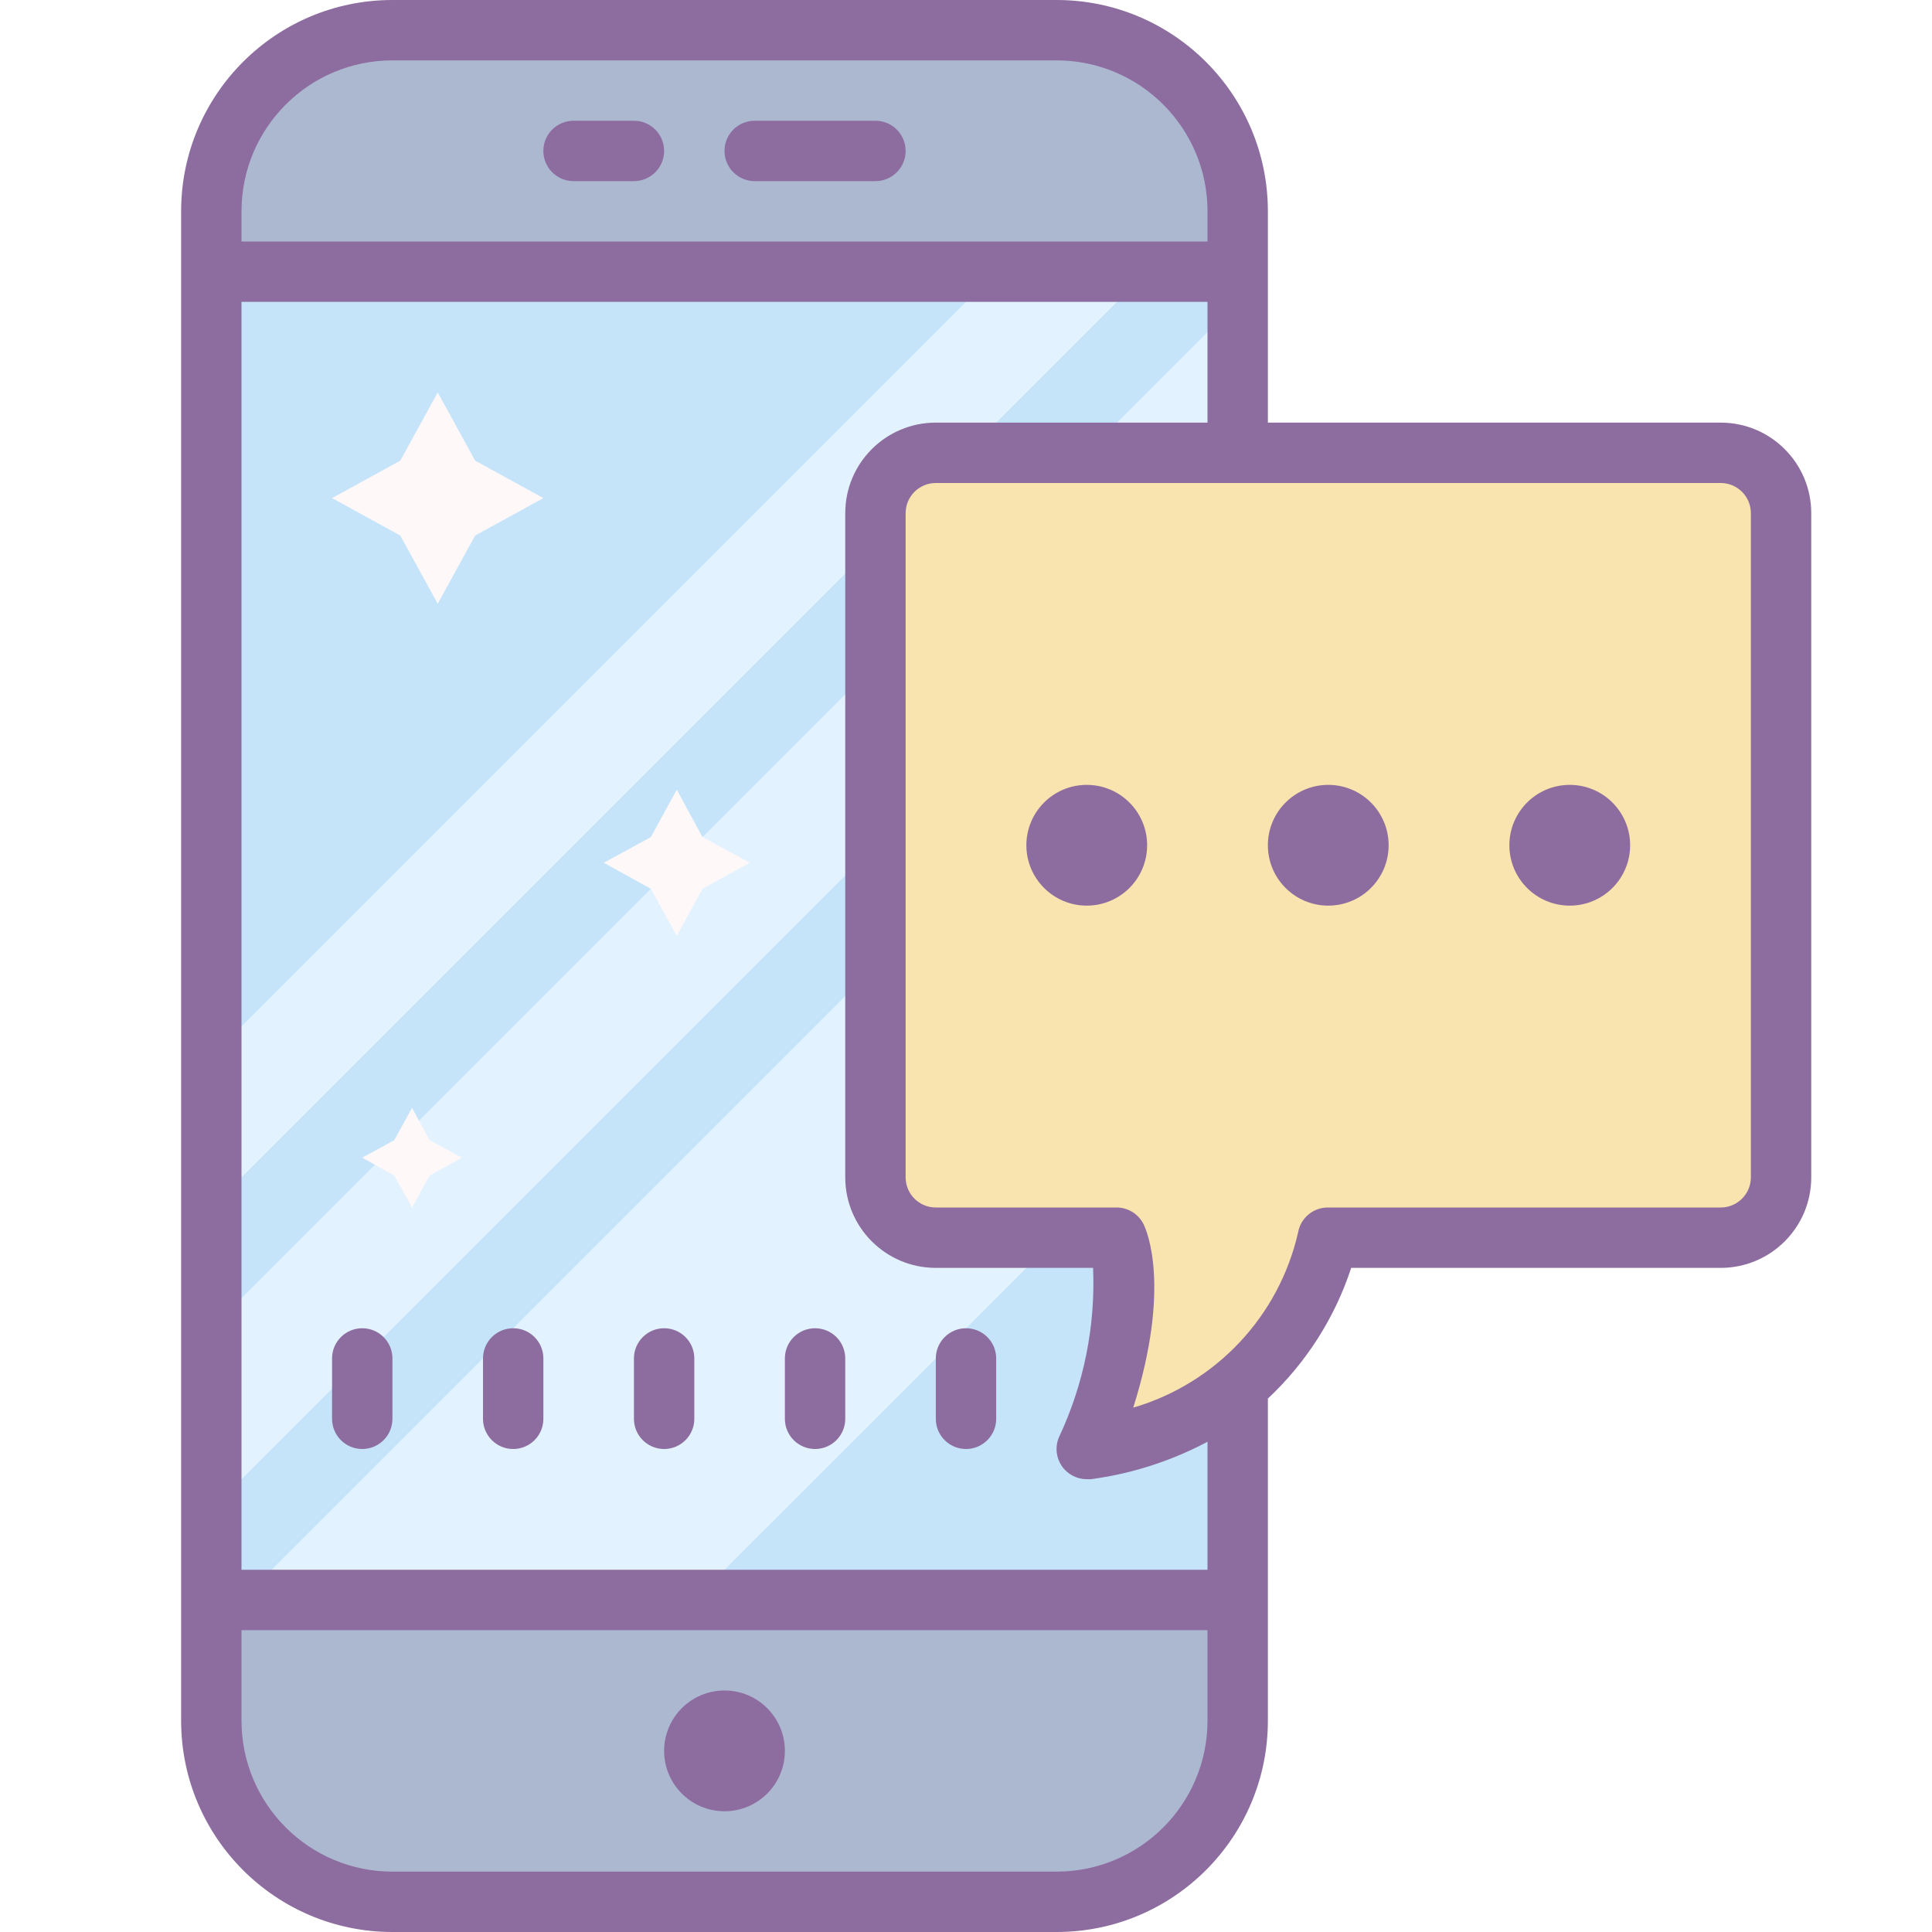
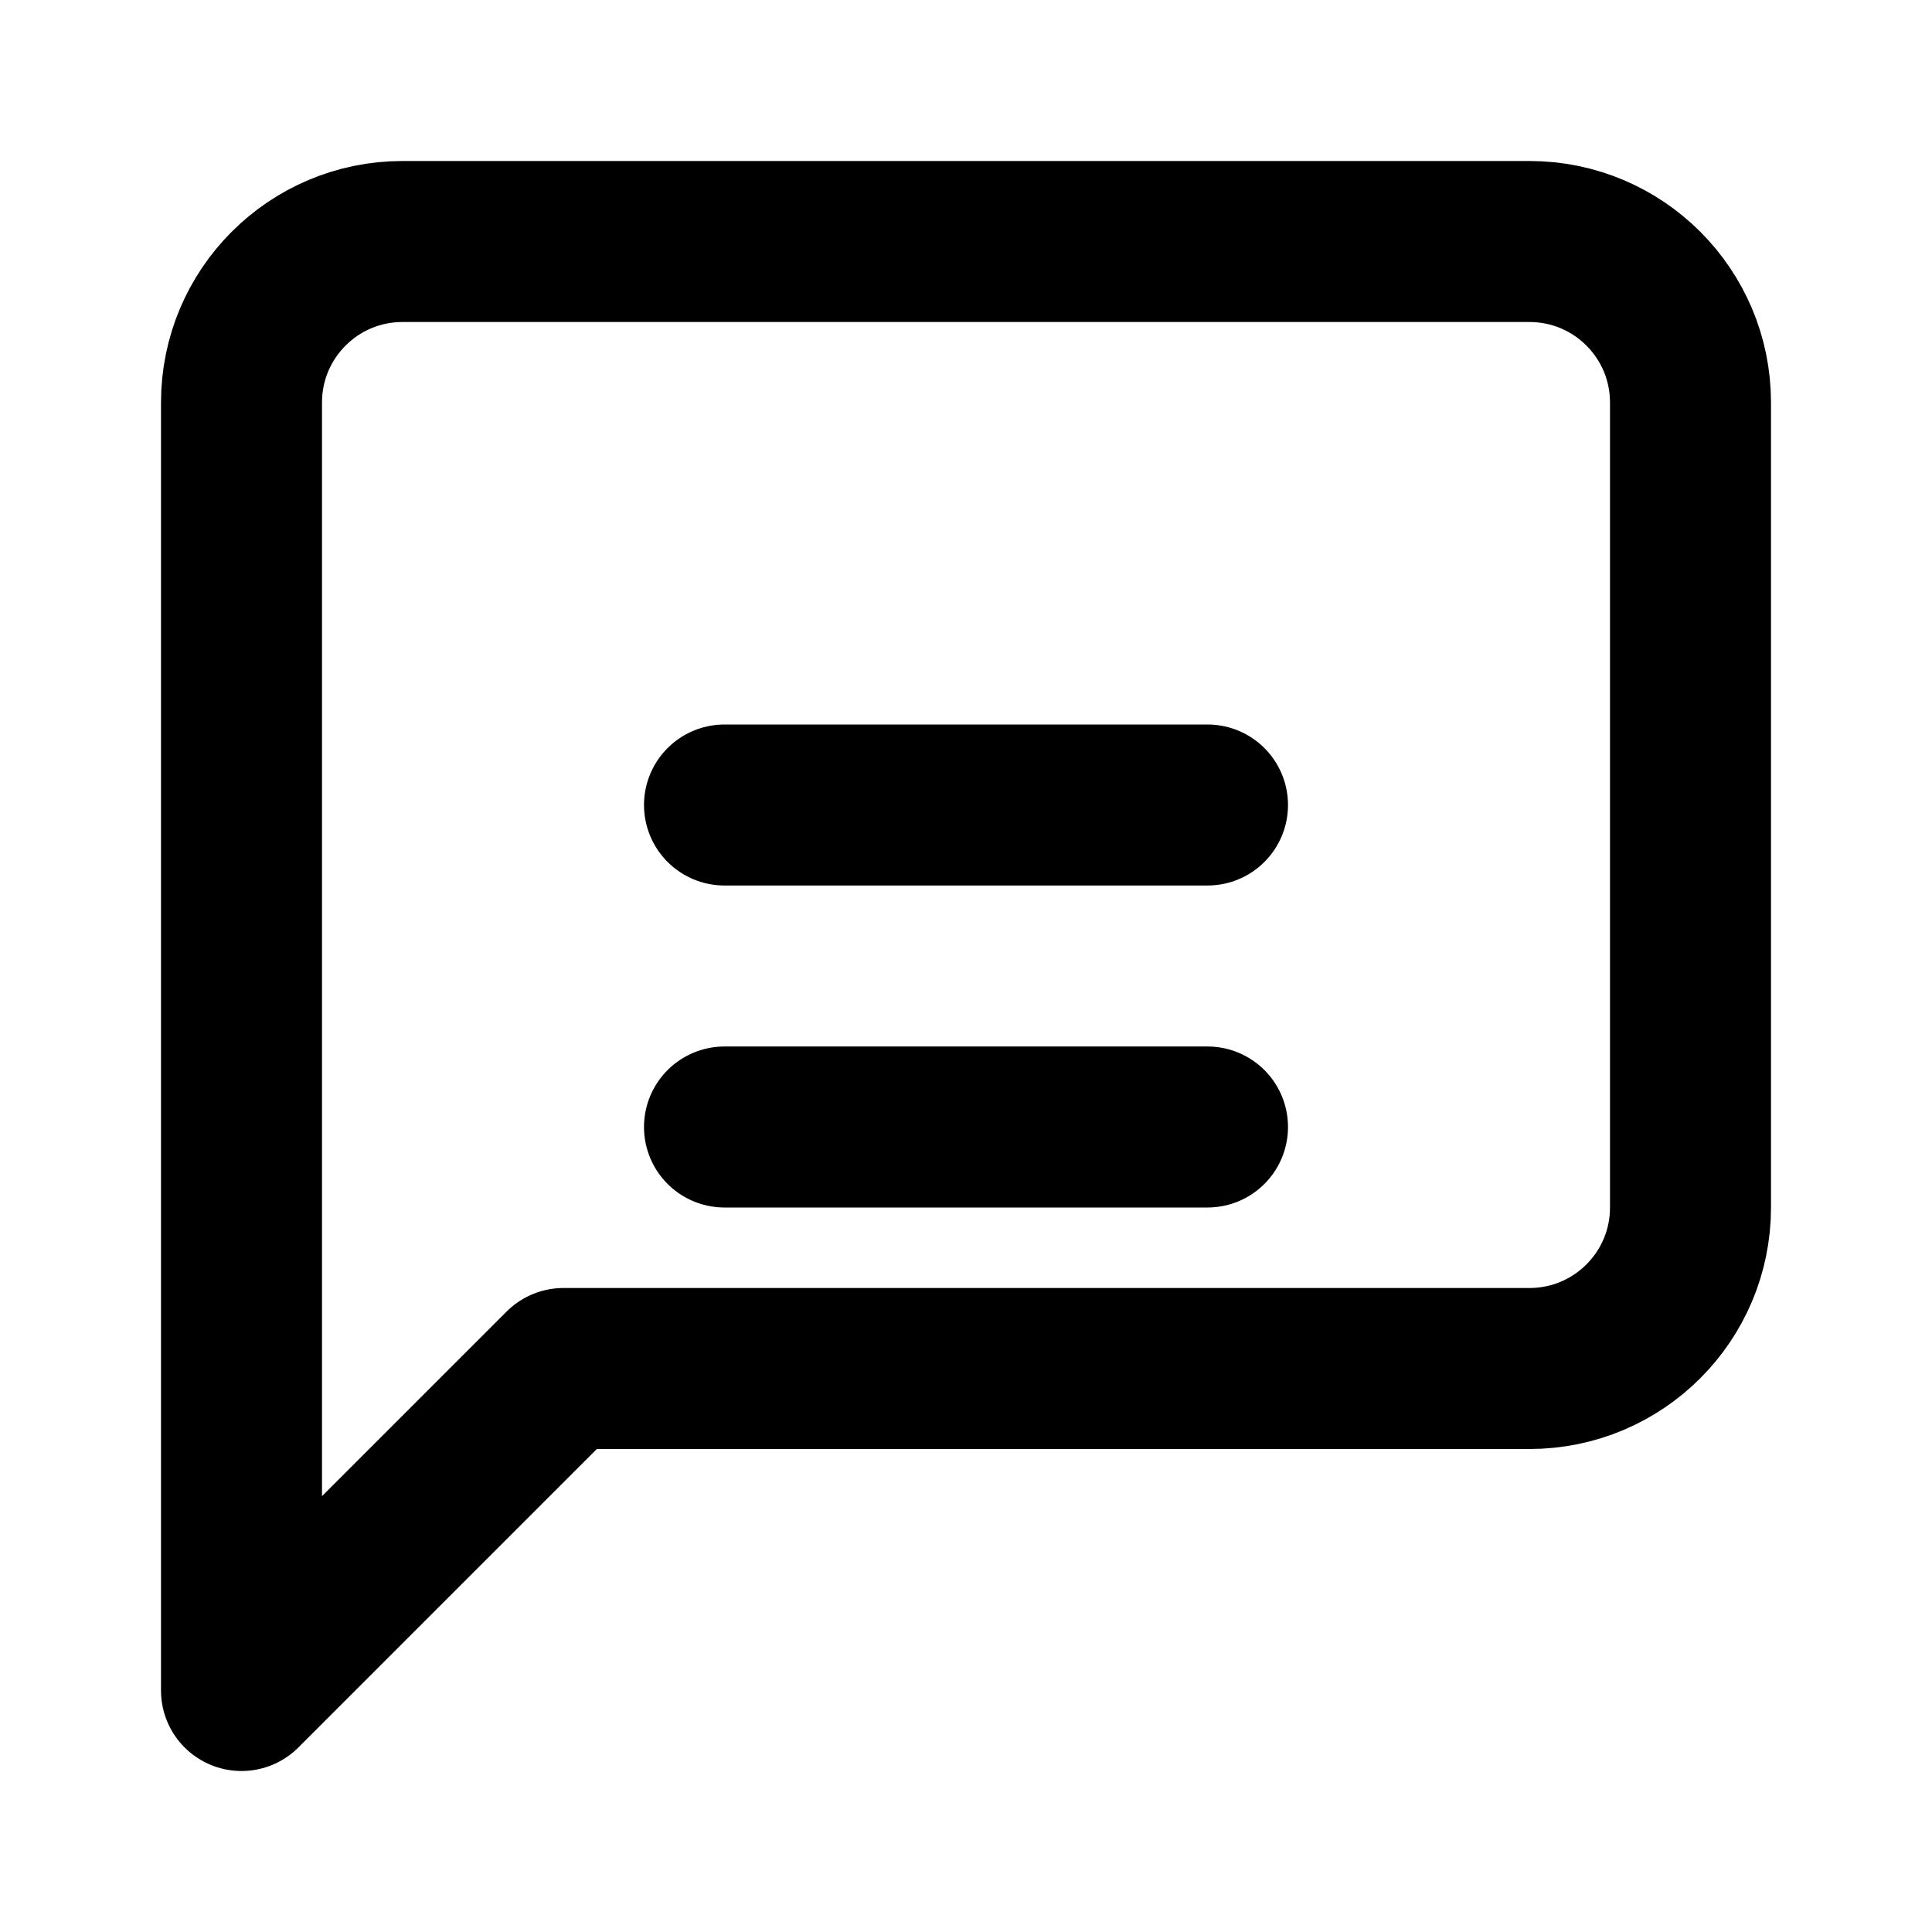
- <svg xmlns="http://www.w3.org/2000/svg" id="Layer_1" data-name="Layer 1" viewBox="0 0 64 64">
-   <rect x="7" y="1" width="34" height="62" rx="6" ry="6" style="fill:#acb7d0;" />
-   <path d="M7,53H41a0,0,0,0,1,0,0v4a6,6,0,0,1-6,6H13a6,6,0,0,1-6-6V53A0,0,0,0,1,7,53Z" style="fill:#acb7d0;" />
-   <rect x="7" y="9" width="34" height="44" style="fill:#c5e4fa;" />
-   <polygon points="23 53 41.38 34.63 41 20 8 53 23 53" style="fill:#e3f2ff;" />
-   <polygon points="7 50 41 16 41 10 7 44 7 50" style="fill:#e3f2ff;" />
-   <polygon points="7 40 38 9 33 9 7 35 7 40" style="fill:#e3f2ff;" />
-   <polygon points="14.5 13 15.74 15.26 18 16.5 15.74 17.74 14.5 20 13.26 17.74 11 16.5 13.26 15.26 14.5 13" style="fill:#fff8f8;" />
-   <polygon points="22.42 26.16 23.27 27.73 24.84 28.58 23.27 29.44 22.42 31 21.56 29.44 20 28.58 21.56 27.73 22.42 26.16" style="fill:#fff8f8;" />
-   <polygon points="13.65 36.7 14.23 37.77 15.3 38.35 14.23 38.94 13.65 40 13.06 38.94 12 38.35 13.06 37.77 13.65 36.7" style="fill:#fff8f8;" />
-   <path d="M59,41H44.31S40,48,37,48c1-3-.31-7-.31-7H29V15H59Z" style="fill:#f9e3ae;" />
-   <path d="M12,44a1,1,0,0,0-1,1v2a1,1,0,0,0,2,0V45A1,1,0,0,0,12,44Z" style="fill:#8d6c9f;" />
-   <path d="M17,44a1,1,0,0,0-1,1v2a1,1,0,0,0,2,0V45A1,1,0,0,0,17,44Z" style="fill:#8d6c9f;" />
-   <path d="M22,44a1,1,0,0,0-1,1v2a1,1,0,0,0,2,0V45A1,1,0,0,0,22,44Z" style="fill:#8d6c9f;" />
-   <path d="M27,44a1,1,0,0,0-1,1v2a1,1,0,0,0,2,0V45A1,1,0,0,0,27,44Z" style="fill:#8d6c9f;" />
-   <path d="M32,44a1,1,0,0,0-1,1v2a1,1,0,0,0,2,0V45A1,1,0,0,0,32,44Z" style="fill:#8d6c9f;" />
-   <circle cx="24" cy="58" r="2" style="fill:#8d6c9f;" />
-   <path d="M25,6h4a1,1,0,0,0,0-2H25a1,1,0,0,0,0,2Z" style="fill:#8d6c9f;" />
-   <path d="M19,6h2a1,1,0,0,0,0-2H19a1,1,0,0,0,0,2Z" style="fill:#8d6c9f;" />
-   <path d="M57,14H42V7a7,7,0,0,0-7-7H13A7,7,0,0,0,6,7V57a7,7,0,0,0,7,7H35a7,7,0,0,0,7-7V46.33A10.34,10.34,0,0,0,44.76,42H57a3,3,0,0,0,3-3V17A3,3,0,0,0,57,14ZM13,2H35a5,5,0,0,1,5,5V8H8V7A5,5,0,0,1,13,2ZM35,62H13a5,5,0,0,1-5-5V54H40v3A5,5,0,0,1,35,62Zm5-10H8V10H40v4H31a3,3,0,0,0-3,3V39a3,3,0,0,0,3,3h5.21a12,12,0,0,1-1.14,5.63A1,1,0,0,0,36,49h.14A11.46,11.46,0,0,0,40,47.76ZM58,39a1,1,0,0,1-1,1H44a1,1,0,0,0-1,.83,7.87,7.87,0,0,1-5.46,5.8c1.26-4,.45-5.86.34-6.08A1,1,0,0,0,37,40H31a1,1,0,0,1-1-1V17a1,1,0,0,1,1-1H57a1,1,0,0,1,1,1Z" style="fill:#8d6c9f;" />
-   <circle cx="36" cy="28" r="2" style="fill:#8d6c9f;" />
-   <circle cx="44" cy="28" r="2" style="fill:#8d6c9f;" />
-   <circle cx="52" cy="28" r="2" style="fill:#8d6c9f;" />
+ <svg xmlns="http://www.w3.org/2000/svg" width="24" height="24" viewBox="0 0 24 24" fill="none" stroke="currentColor" stroke-width="2" stroke-linecap="round" stroke-linejoin="round">
+   <path d="M21 15a2 2 0 0 1-2 2H7l-4 4V5a2 2 0 0 1 2-2h14a2 2 0 0 1 2 2z" />
+   <path d="M9 10h6" />
+   <path d="M9 14h6" />
</svg>
